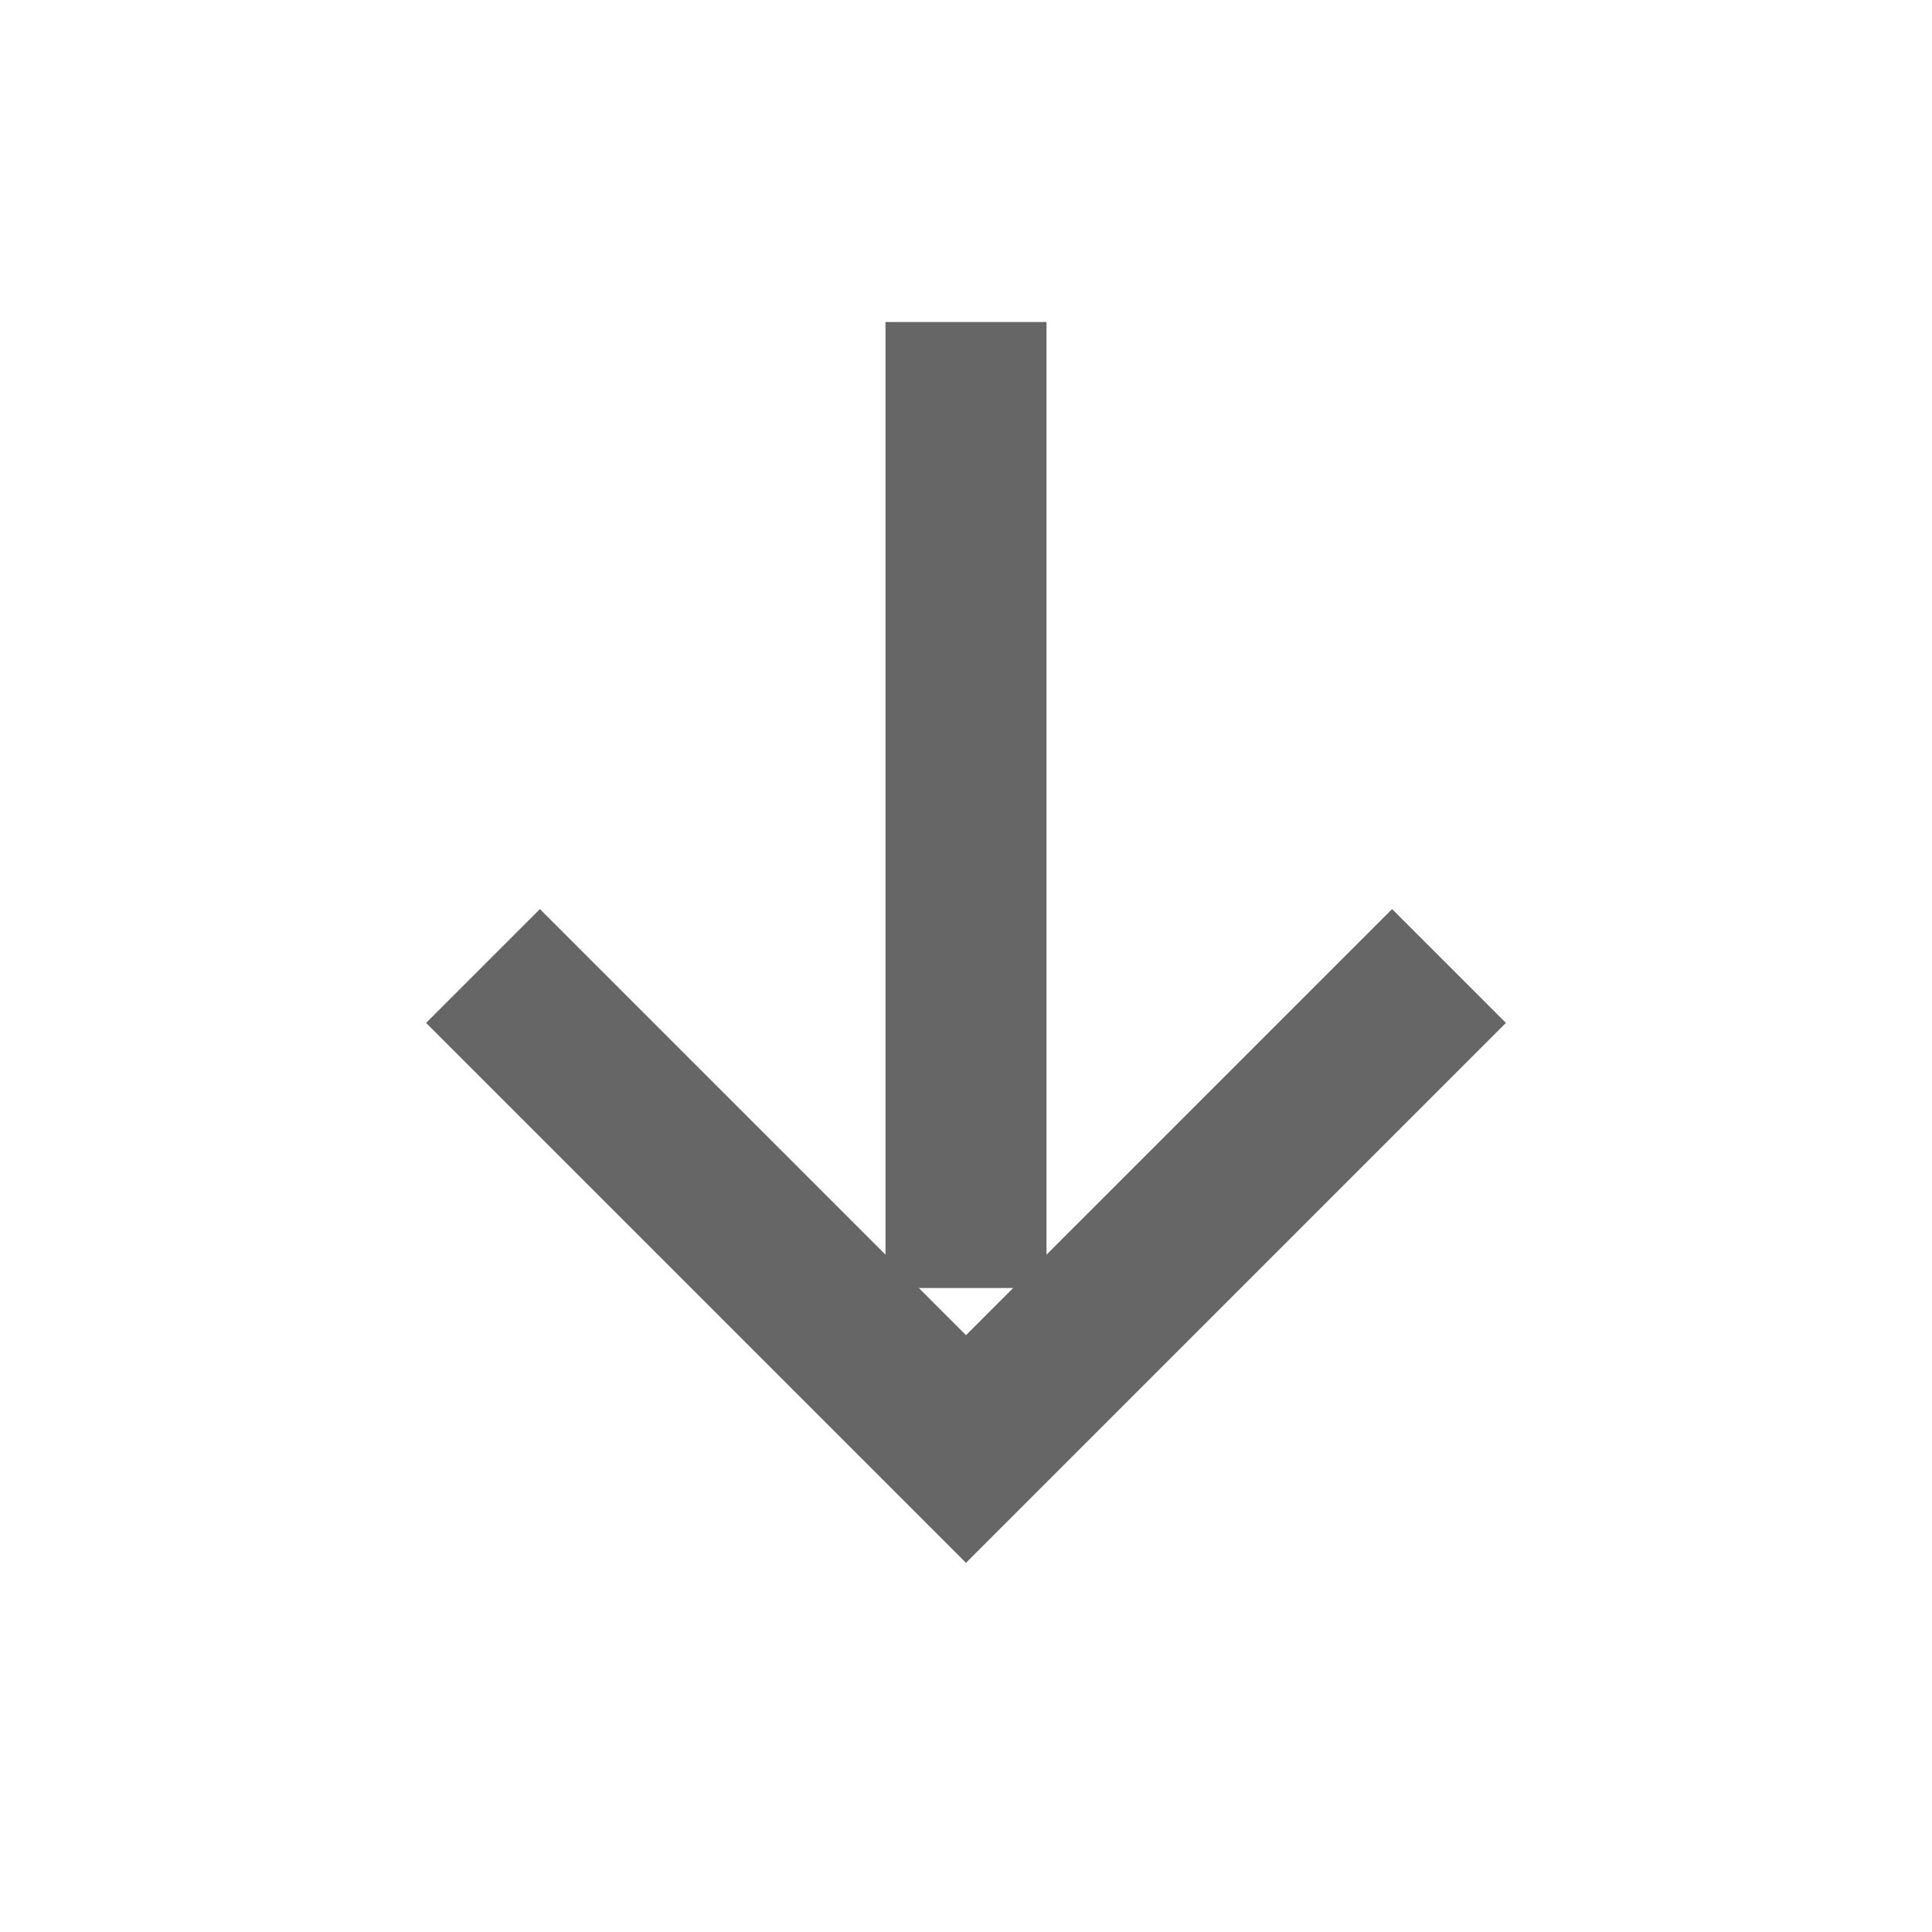
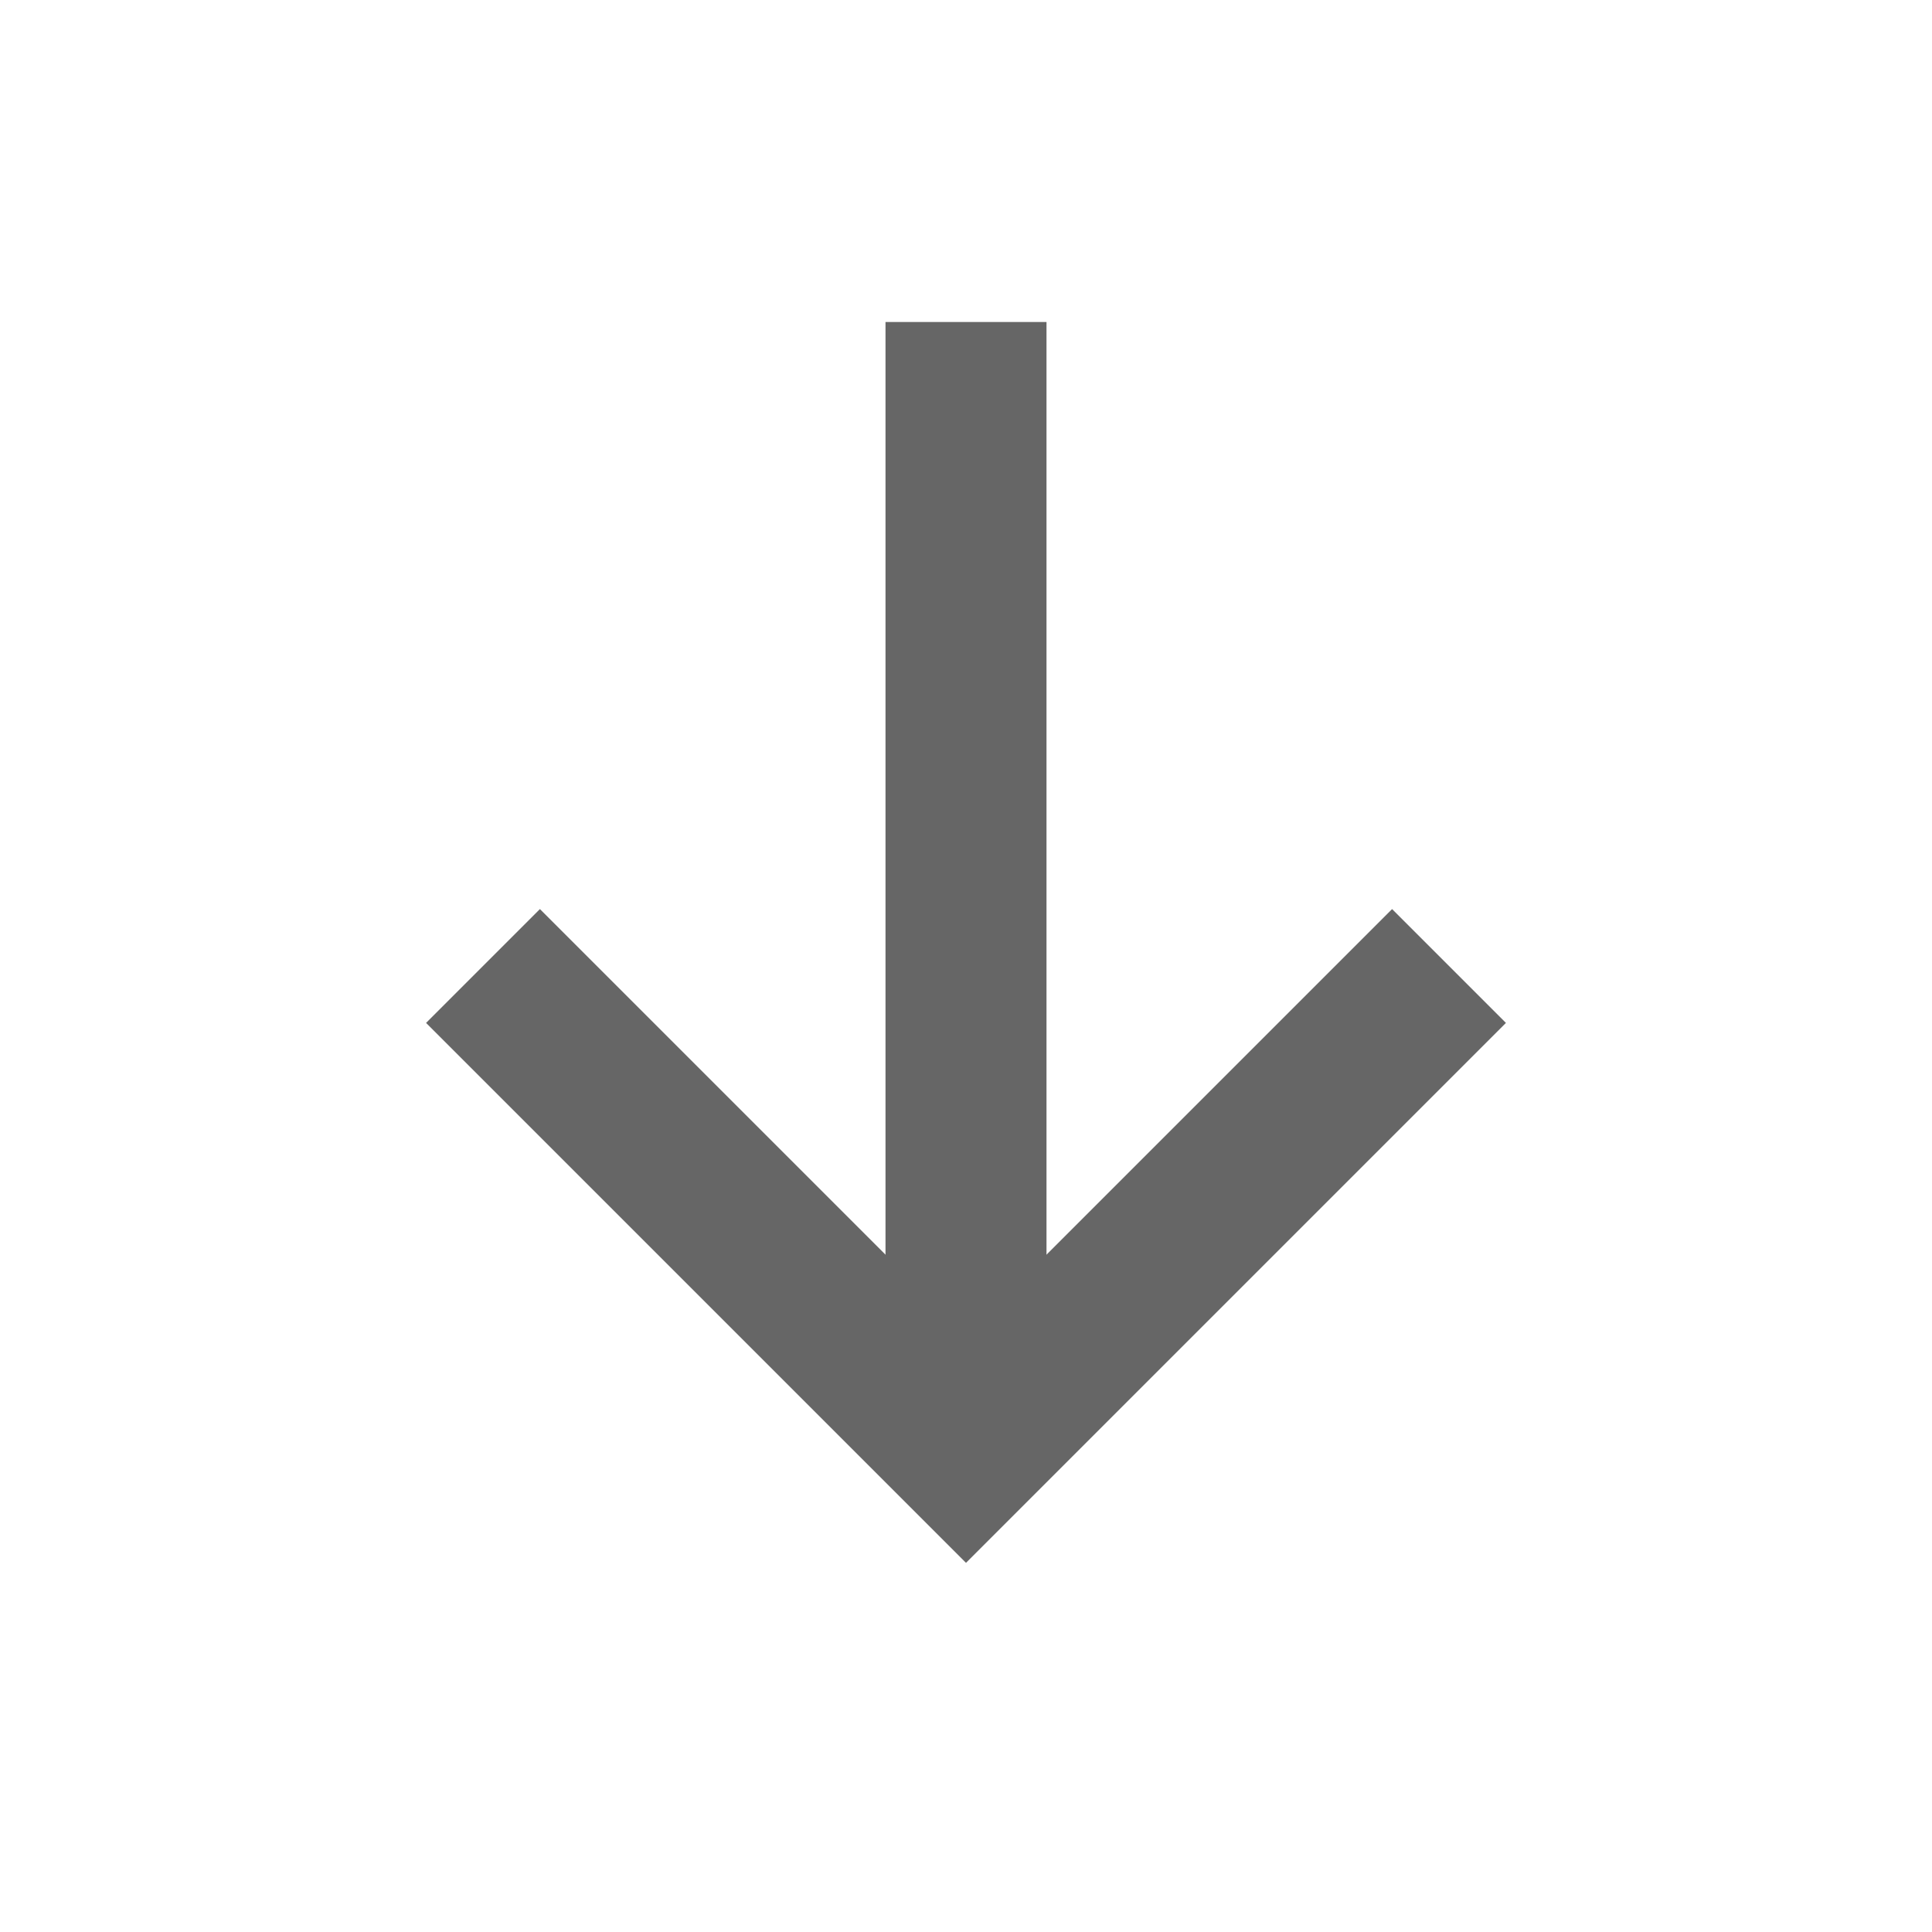
<svg xmlns="http://www.w3.org/2000/svg" viewBox="0 0 24 24">
-   <path d="m12 4l0 12" stroke="#666" stroke-width="2" />
+   <path d="m12 4l0 14" stroke="#666" stroke-width="2" />
  <path d="m6 12l6 6l6 -6" stroke="#666" stroke-width="2" fill="transparent" />
</svg>
